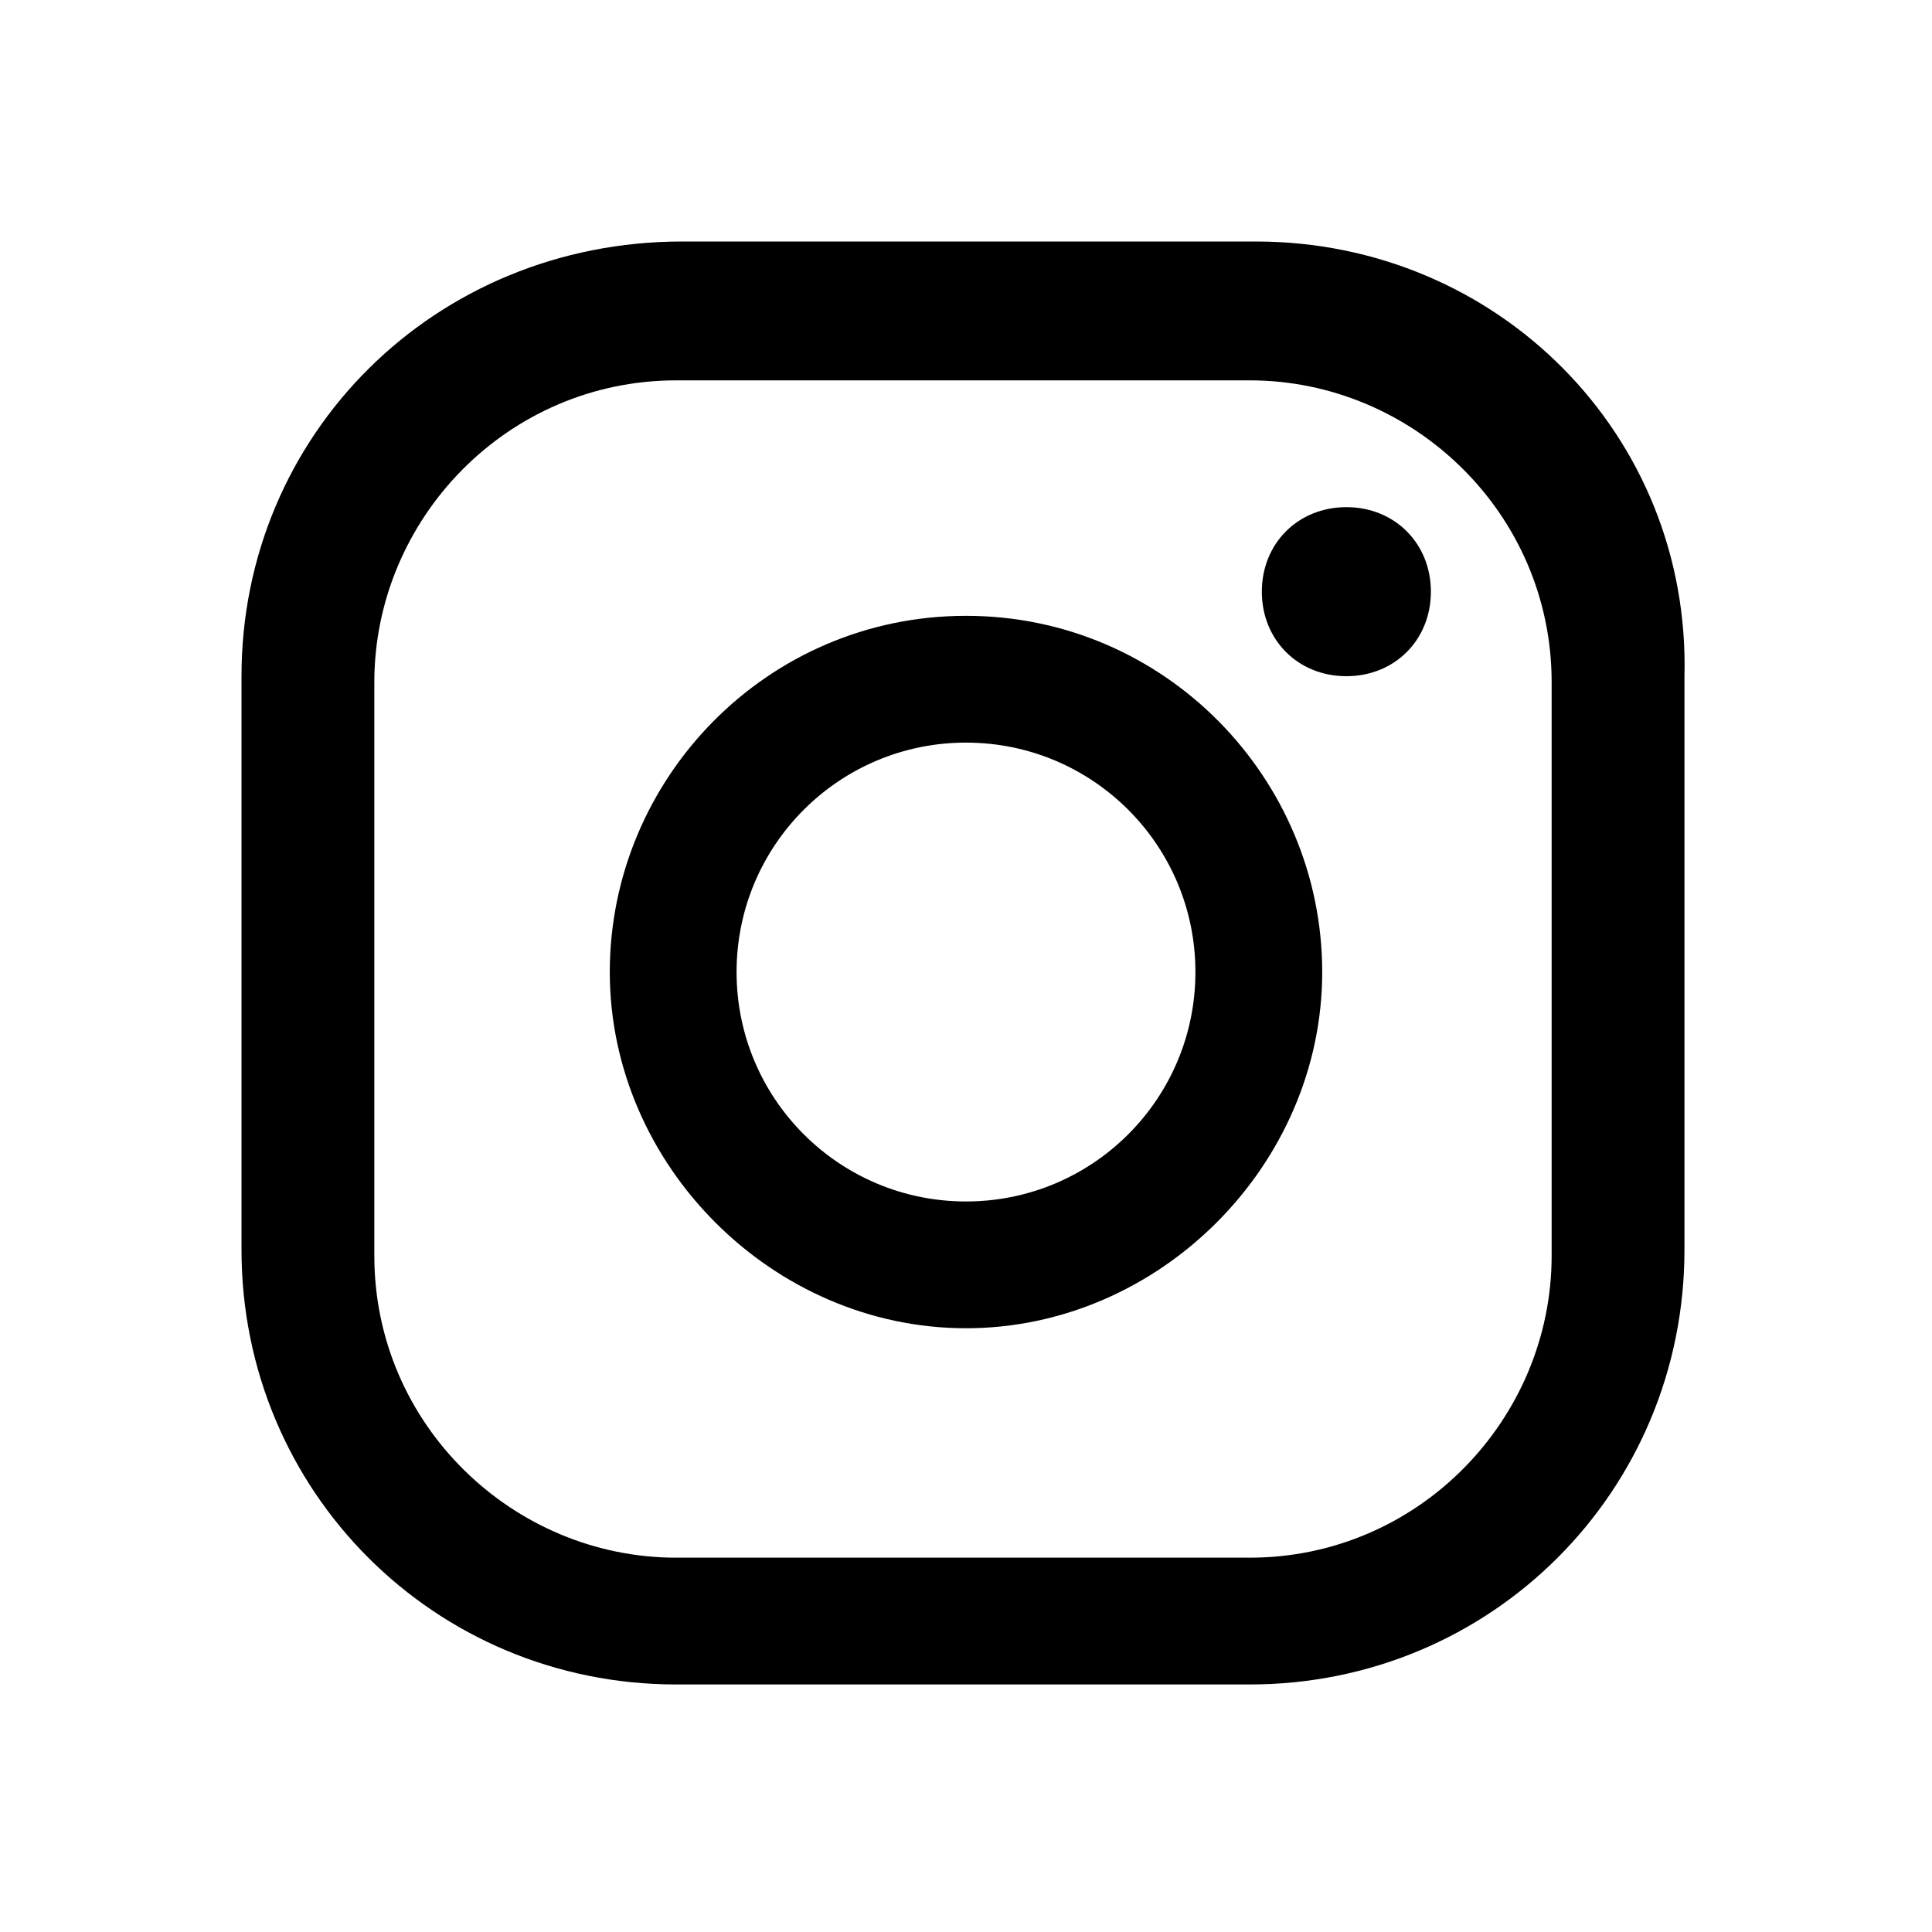
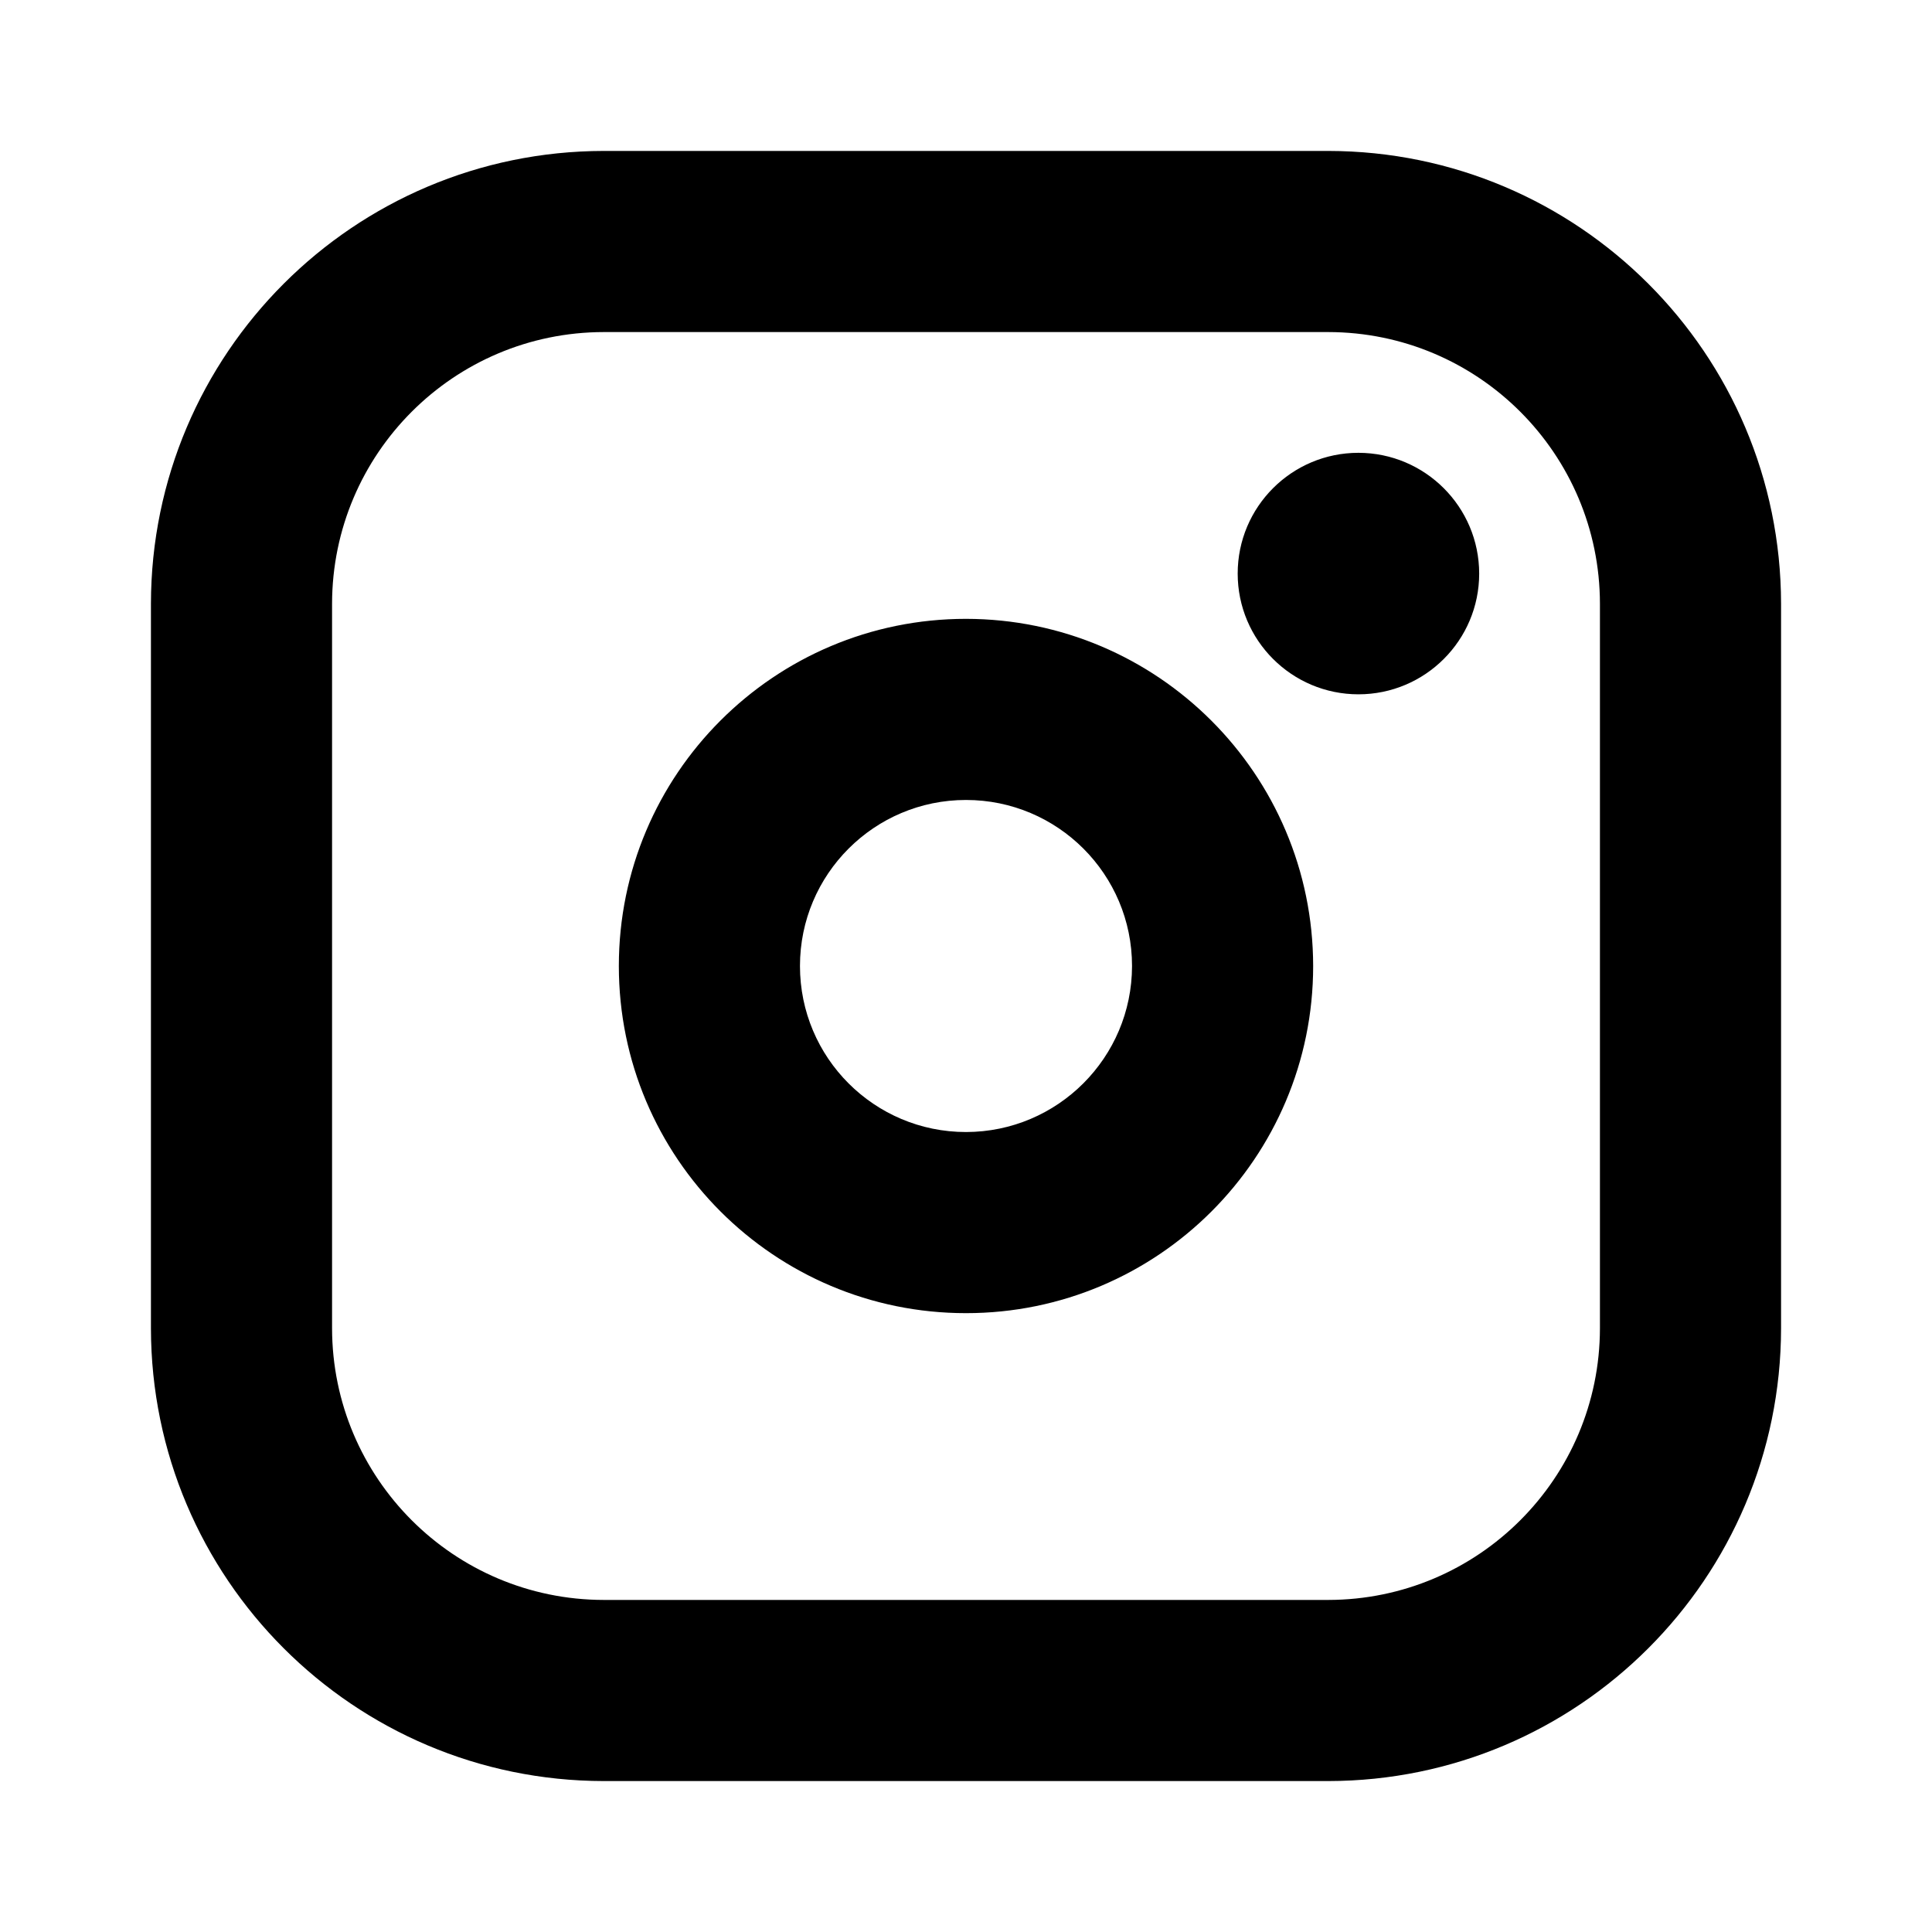
- <svg xmlns="http://www.w3.org/2000/svg" fill="#000000" width="800px" height="800px" viewBox="0 0 32 32" id="Camada_1" version="1.1" xml:space="preserve">
-   <g>
-     <path d="M22.3,8.4c-0.8,0-1.4,0.6-1.4,1.4c0,0.8,0.6,1.4,1.4,1.4c0.8,0,1.4-0.6,1.4-1.4C23.7,9,23.1,8.4,22.3,8.4z" />
-     <path d="M16,10.2c-3.3,0-5.9,2.7-5.9,5.9s2.7,5.9,5.9,5.9s5.9-2.7,5.9-5.9S19.3,10.2,16,10.2z M16,19.9c-2.1,0-3.8-1.7-3.8-3.8   c0-2.1,1.7-3.8,3.8-3.8c2.1,0,3.8,1.7,3.8,3.8C19.8,18.2,18.1,19.9,16,19.9z" />
-     <path d="M20.8,4h-9.5C7.2,4,4,7.2,4,11.2v9.5c0,4,3.2,7.2,7.2,7.2h9.5c4,0,7.2-3.2,7.2-7.2v-9.5C28,7.2,24.8,4,20.8,4z M25.7,20.8   c0,2.7-2.2,5-5,5h-9.5c-2.7,0-5-2.2-5-5v-9.5c0-2.7,2.2-5,5-5h9.5c2.7,0,5,2.2,5,5V20.8z" />
-   </g>
+ <svg xmlns="http://www.w3.org/2000/svg" viewBox="0 0 256 256" fill="currentColor">
+   <path d="M128,82a46,46,0,1,0,46,46A46.052,46.052,0,0,0,128,82Zm0,68a22,22,0,1,1,22-22A22.025,22.025,0,0,1,128,150ZM176,20H80A60.068,60.068,0,0,0,20,80v96a60.068,60.068,0,0,0,60,60h96a60.068,60.068,0,0,0,60-60V80A60.068,60.068,0,0,0,176,20Zm36,156a36.041,36.041,0,0,1-36,36H80a36.041,36.041,0,0,1-36-36V80A36.041,36.041,0,0,1,80,44h96a36.041,36.041,0,0,1,36,36ZM196,76a16,16,0,1,1-16-16A16.018,16.018,0,0,1,196,76Z" />
</svg>
